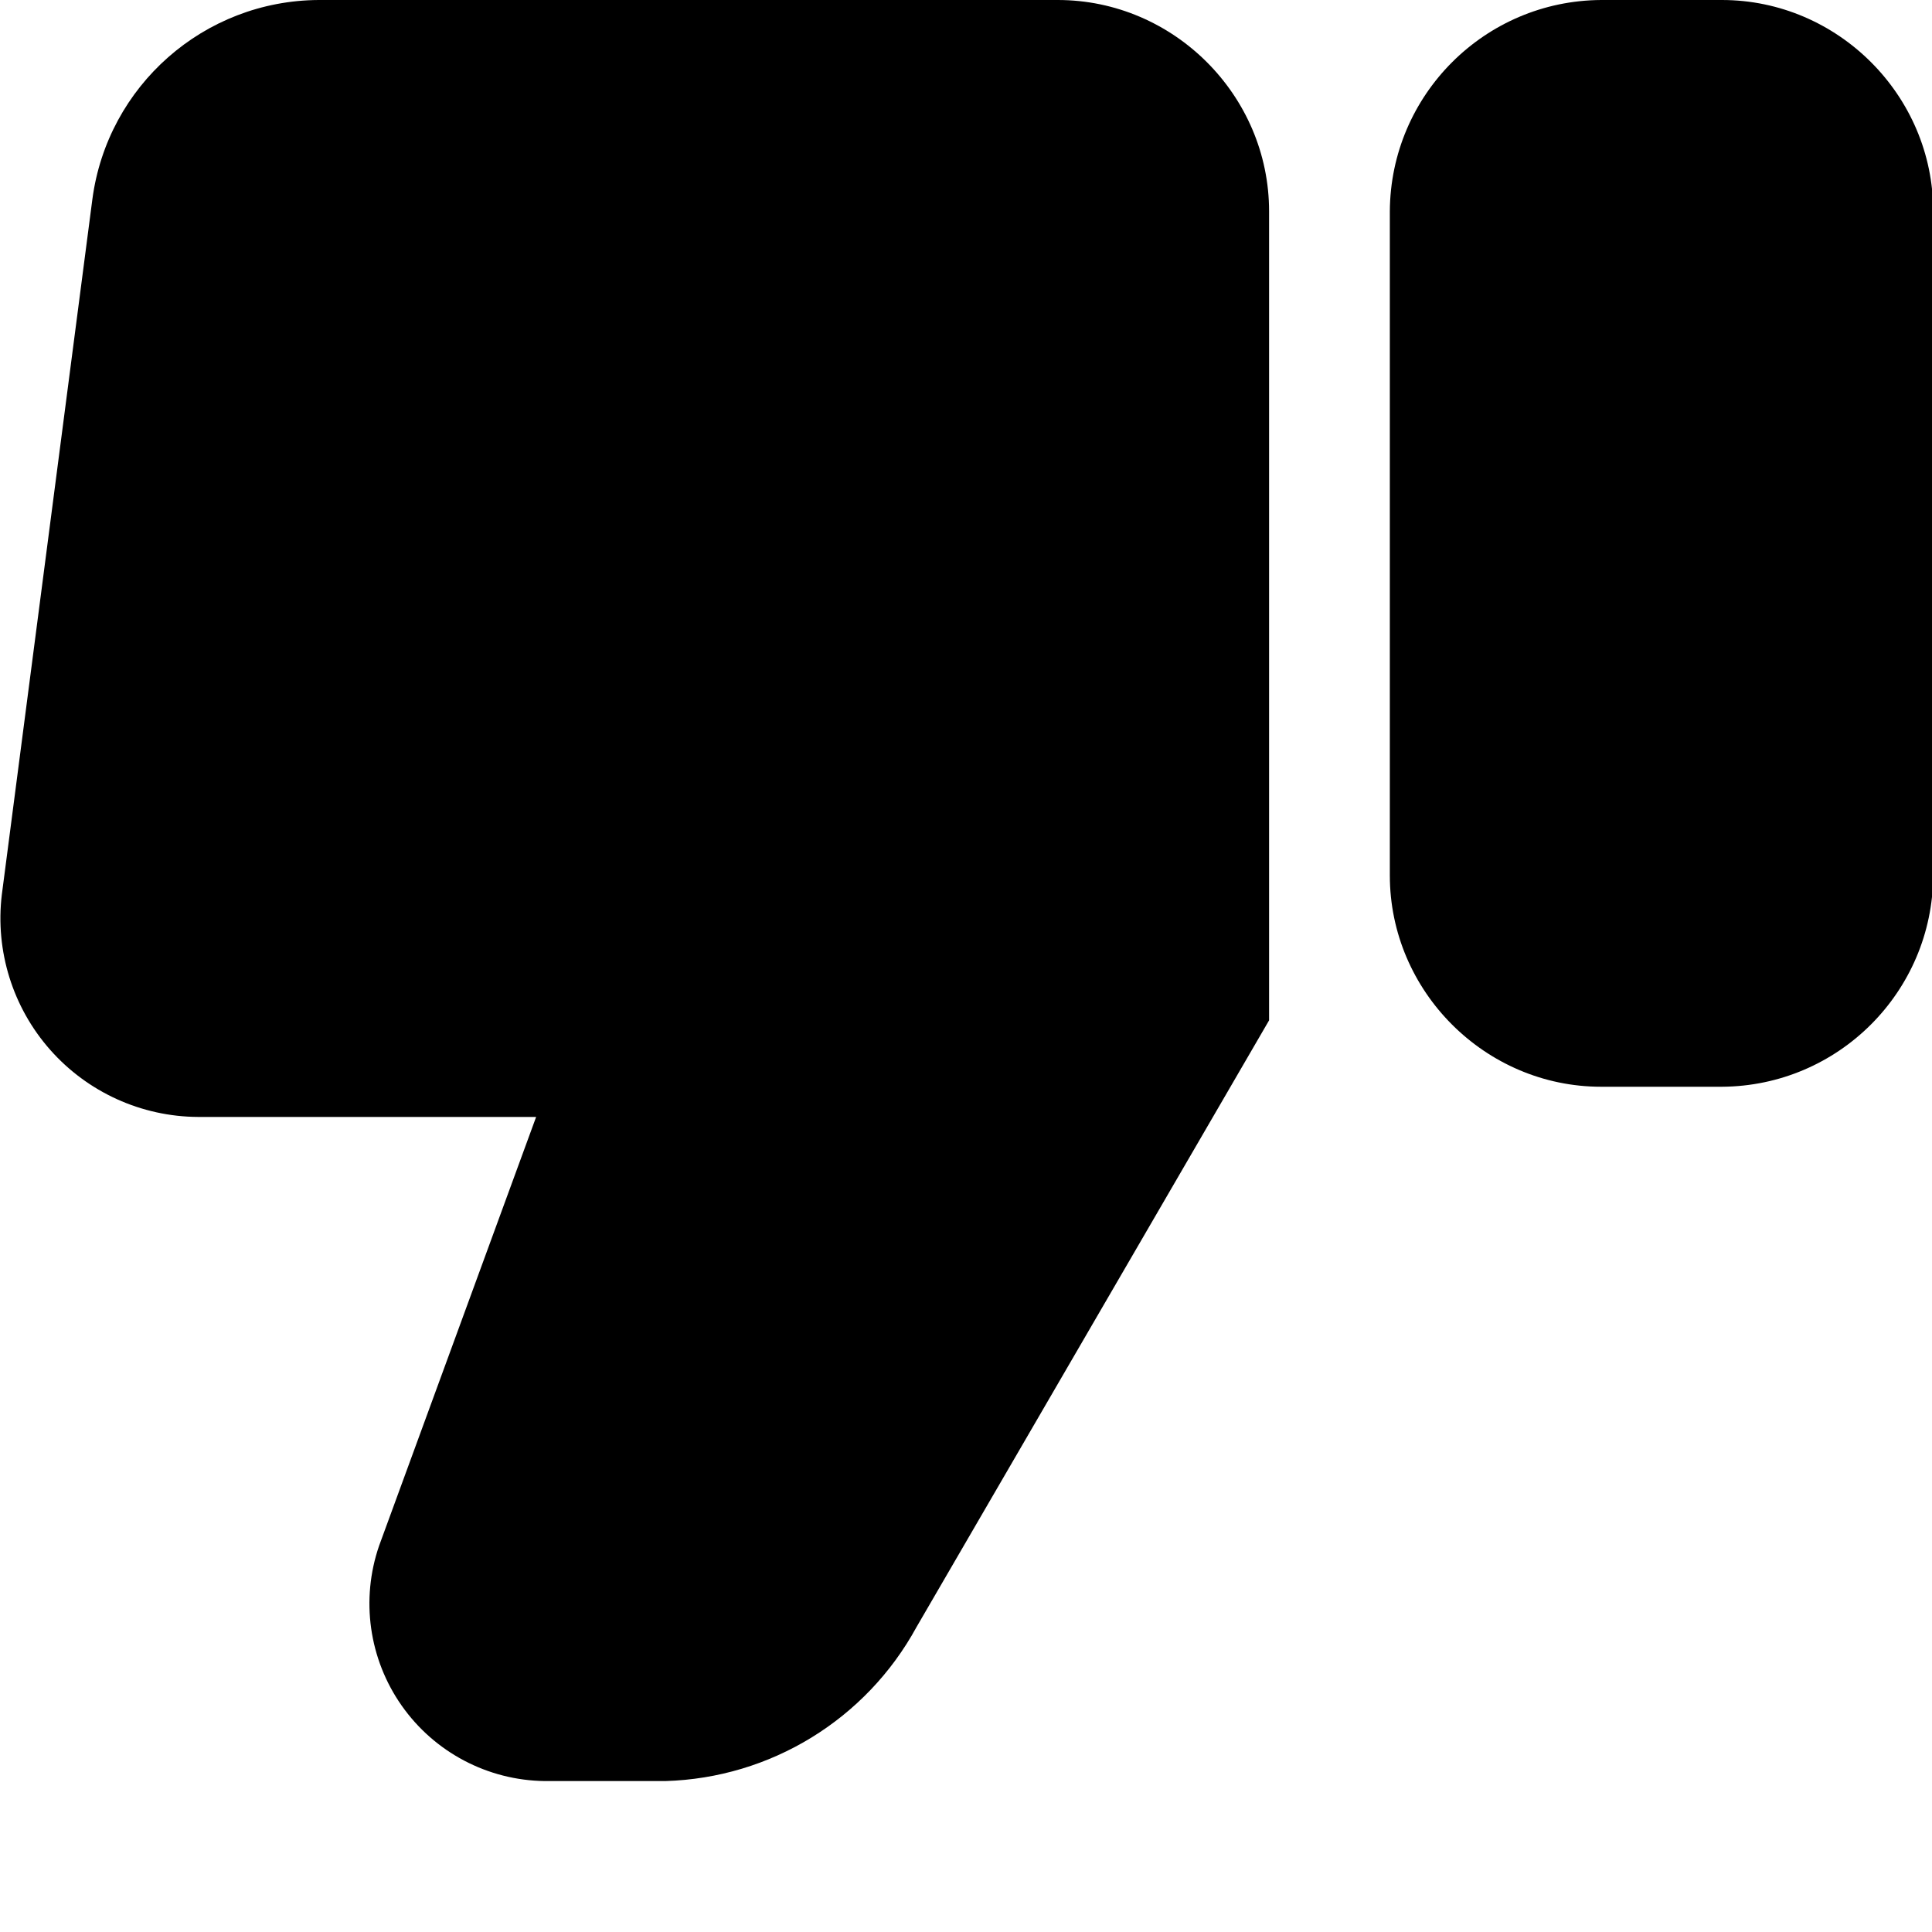
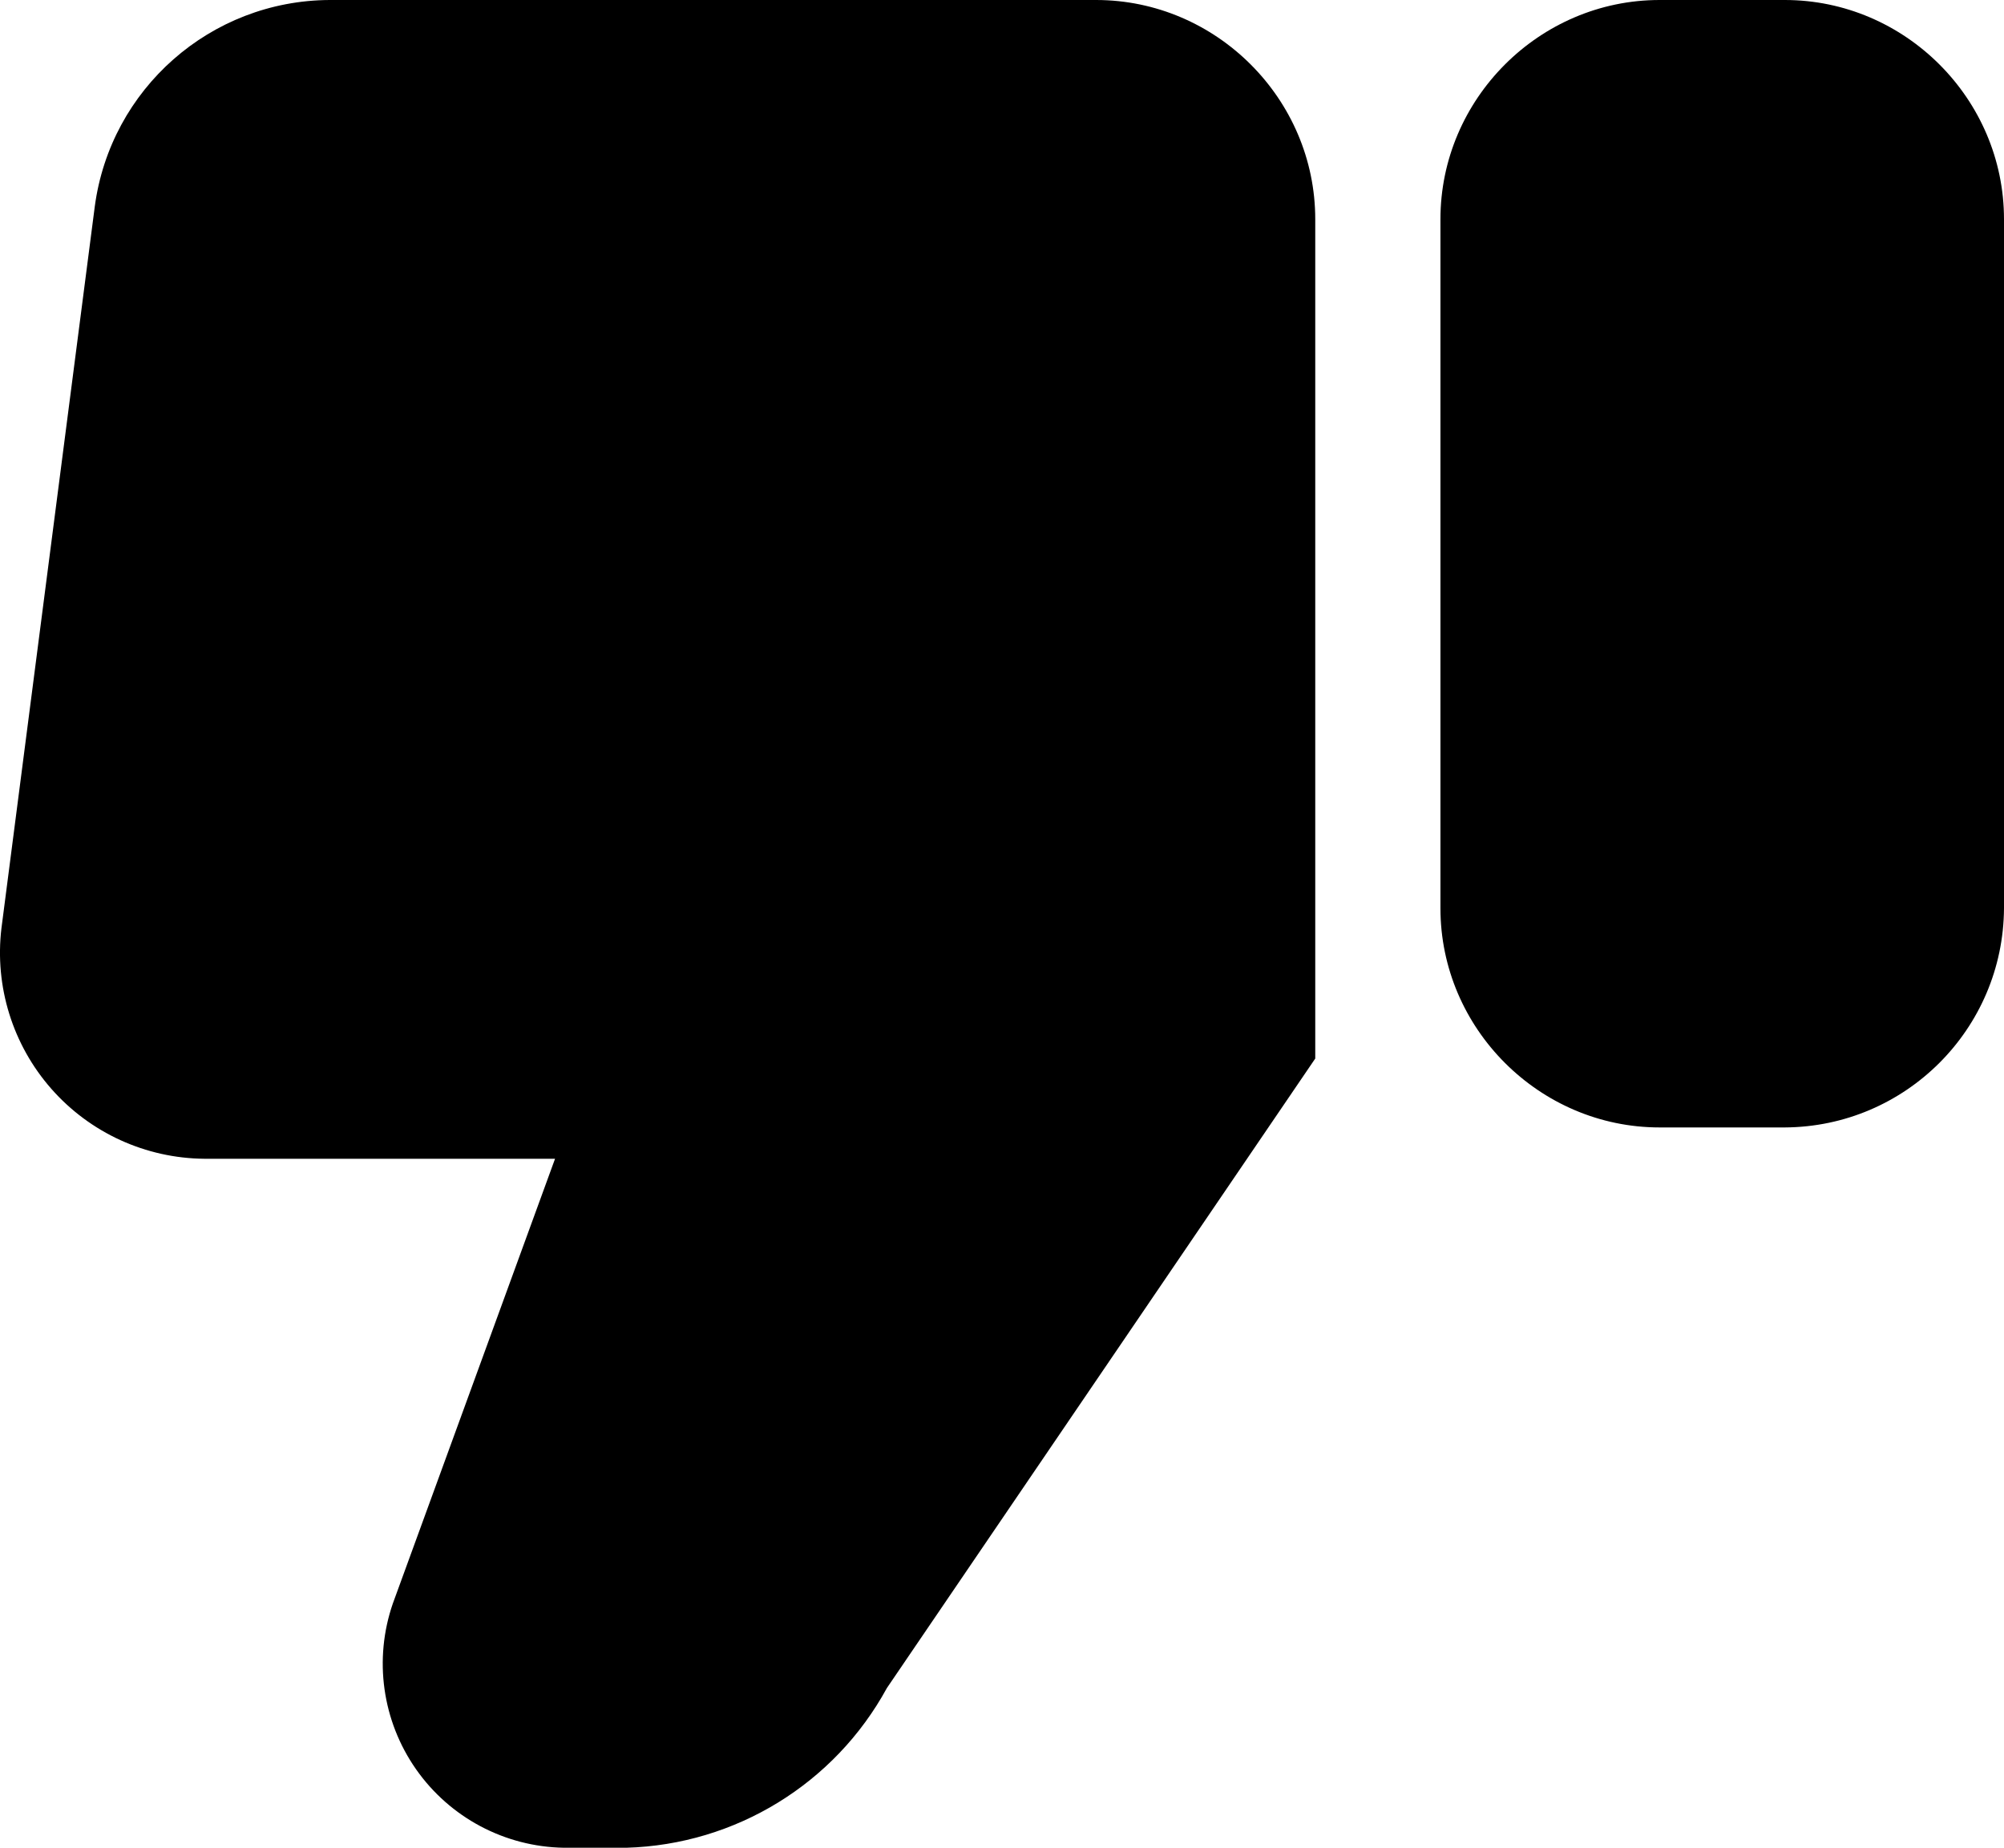
- <svg xmlns="http://www.w3.org/2000/svg" viewBox="0 0 32 32">
-   <path d="M11.02 29.5a4.9 4.9 0 0 0 4.16-2.55l5.84-10.05V3.5c0-1.92-1.58-3.5-3.5-3.5H5.28a3.8 3.8 0 0 0-3.75 3.3L.03 14.82a3.29 3.29 0 0 0 3.25 3.68h5.6l-2.6 7.1a2.94 2.94 0 0 0 2.74 3.9zM28.52 18a3.52 3.52 0 0 0 3.5-3.5v-11c0-1.92-1.58-3.5-3.5-3.5h-2a3.52 3.52 0 0 0-3.5 3.5v11c0 1.92 1.58 3.5 3.5 3.5z" color="#000" style="-inkscape-stroke:none" />
+ <svg xmlns="http://www.w3.org/2000/svg" viewBox="0 0 32 29.5">
+   <path d="M10.003 29.5a4.9 4.9 0 0 0 4.159-2.55l6.84-10.05V3.5c0-1.92-1.58-3.5-3.5-3.5H5.263a3.8 3.8 0 0 0-3.75 3.3L.023 14.82a3.29 3.29 0 0 0 3.24 3.68h5.6l-2.59 7.1a2.94 2.94 0 0 0 2.73 3.9zM28.5 18a3.52 3.52 0 0 0 3.5-3.5v-11C32 1.58 30.42 0 28.5 0h-2c-1.92 0-3.499 1.58-3.499 3.5v11c0 1.92 1.58 3.5 3.5 3.5z" color="#000" style="-inkscape-stroke:none" />
</svg>
